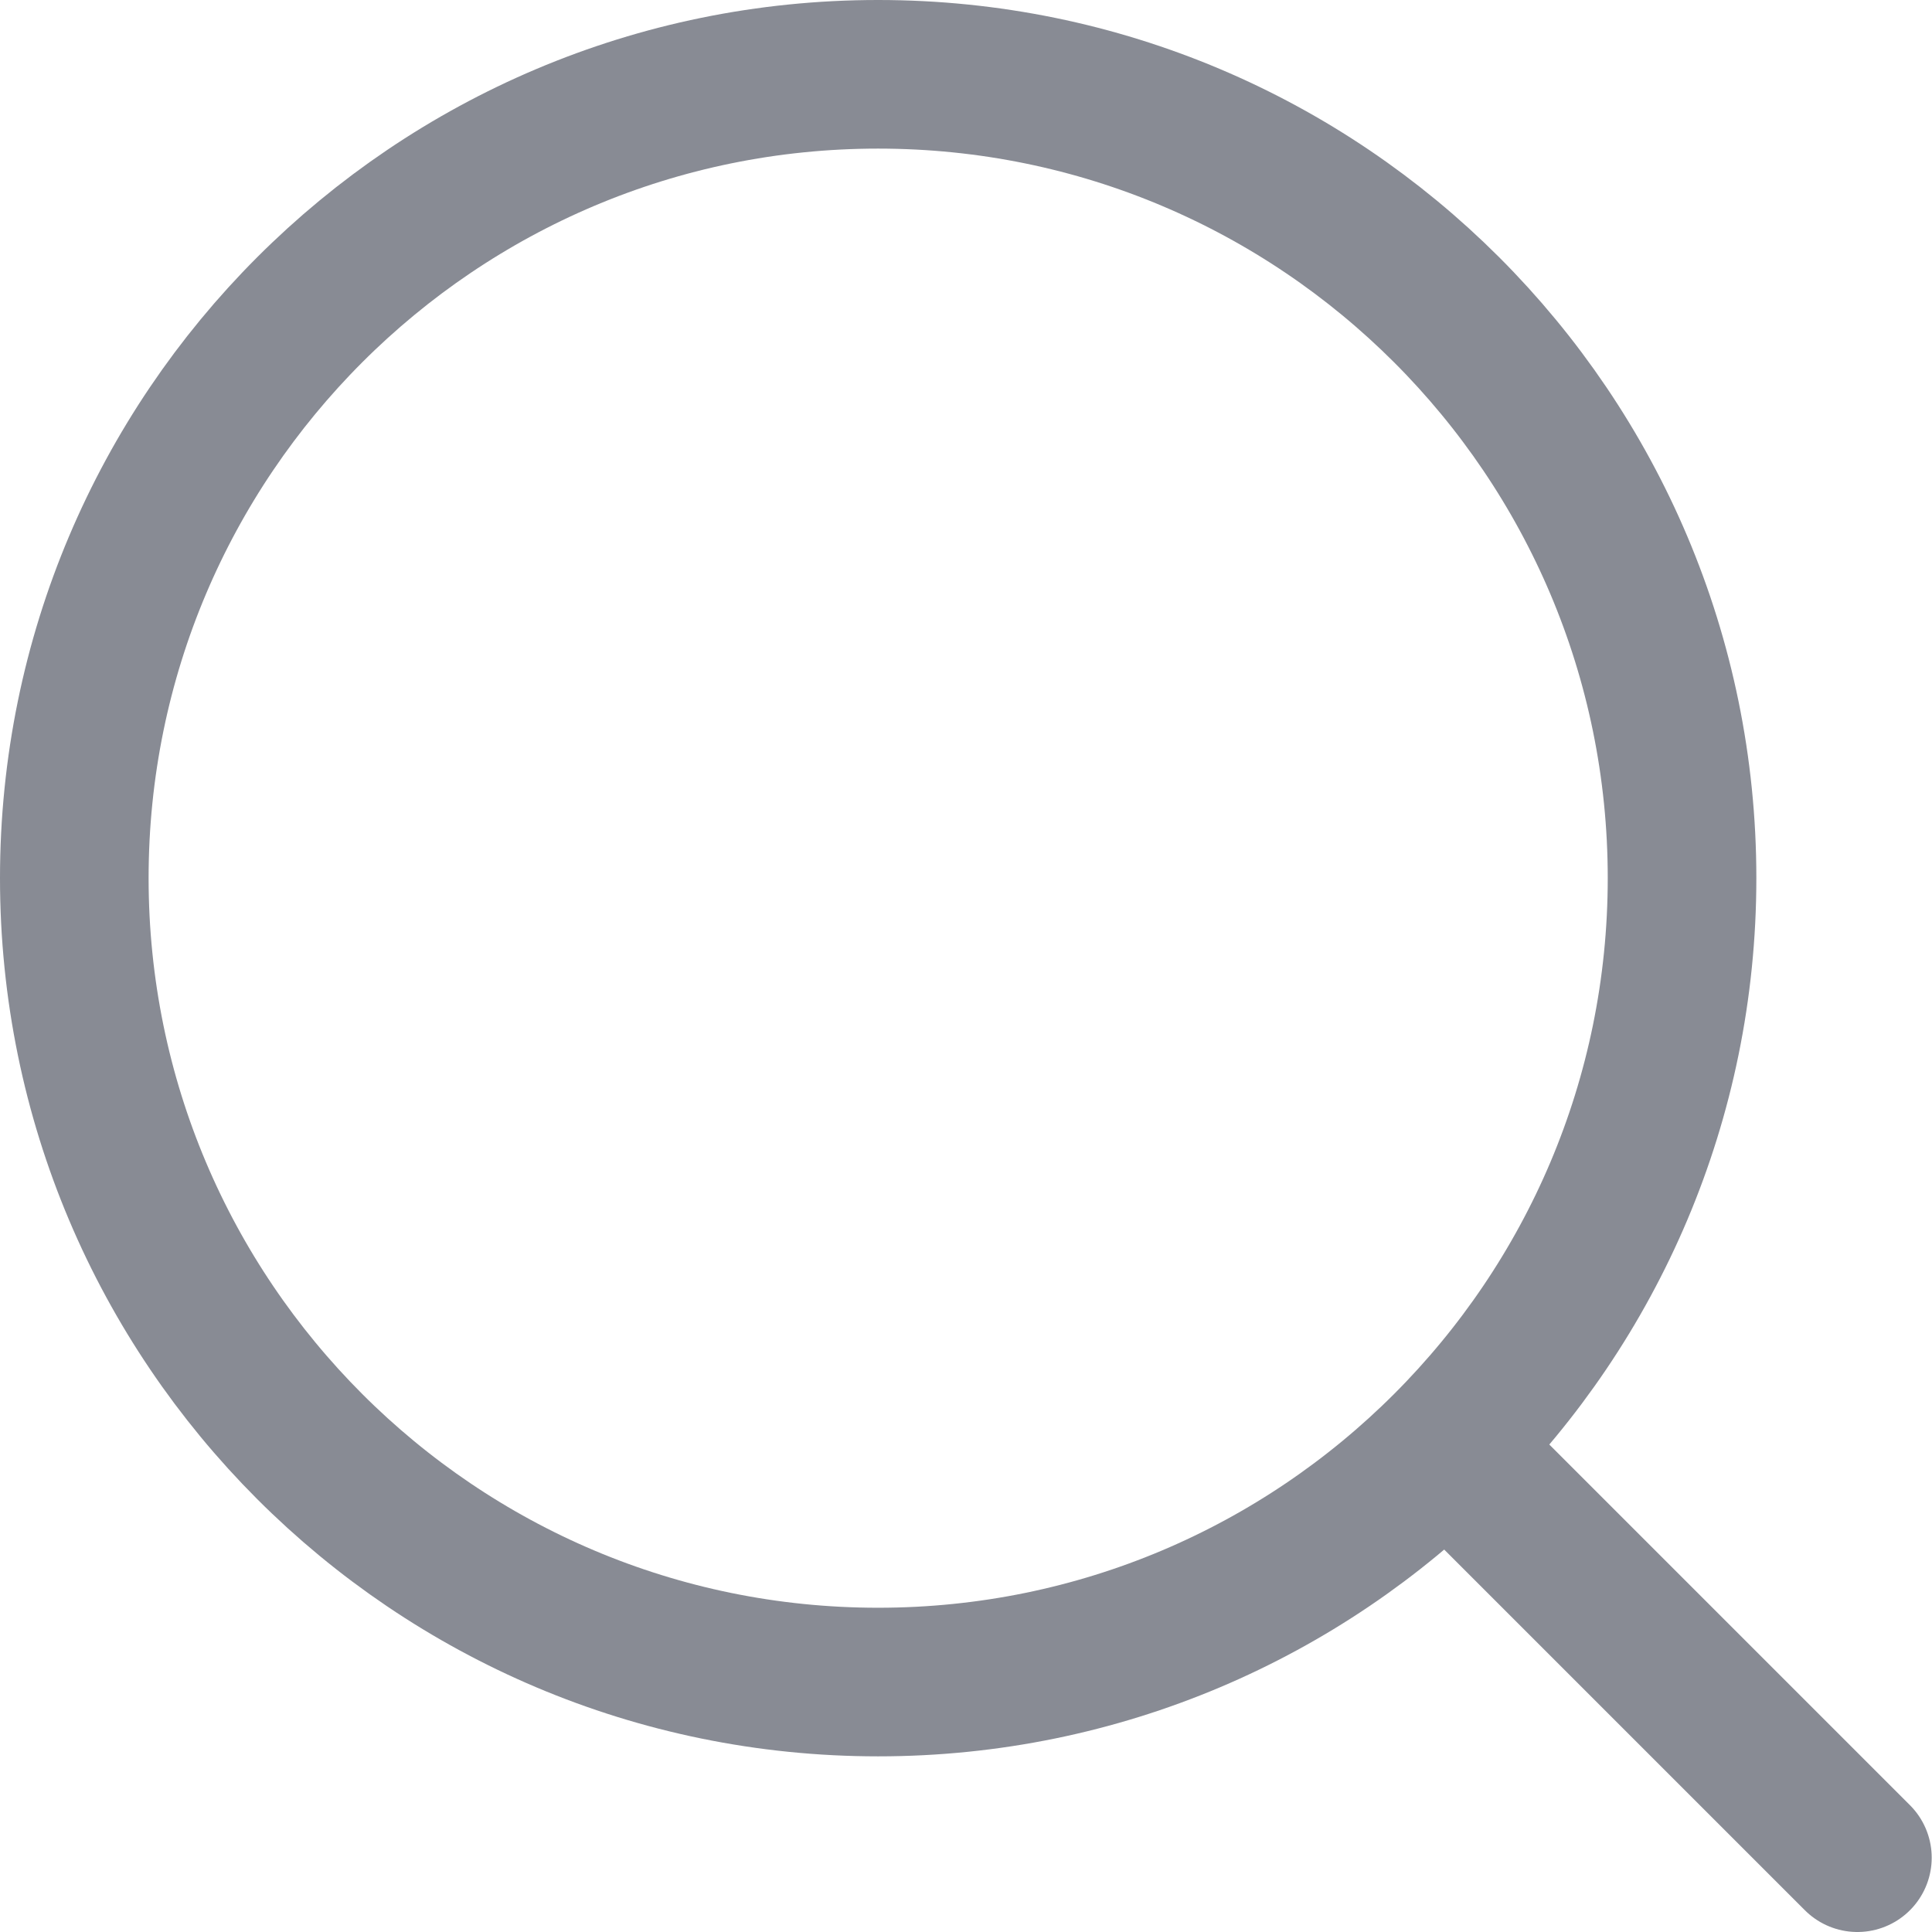
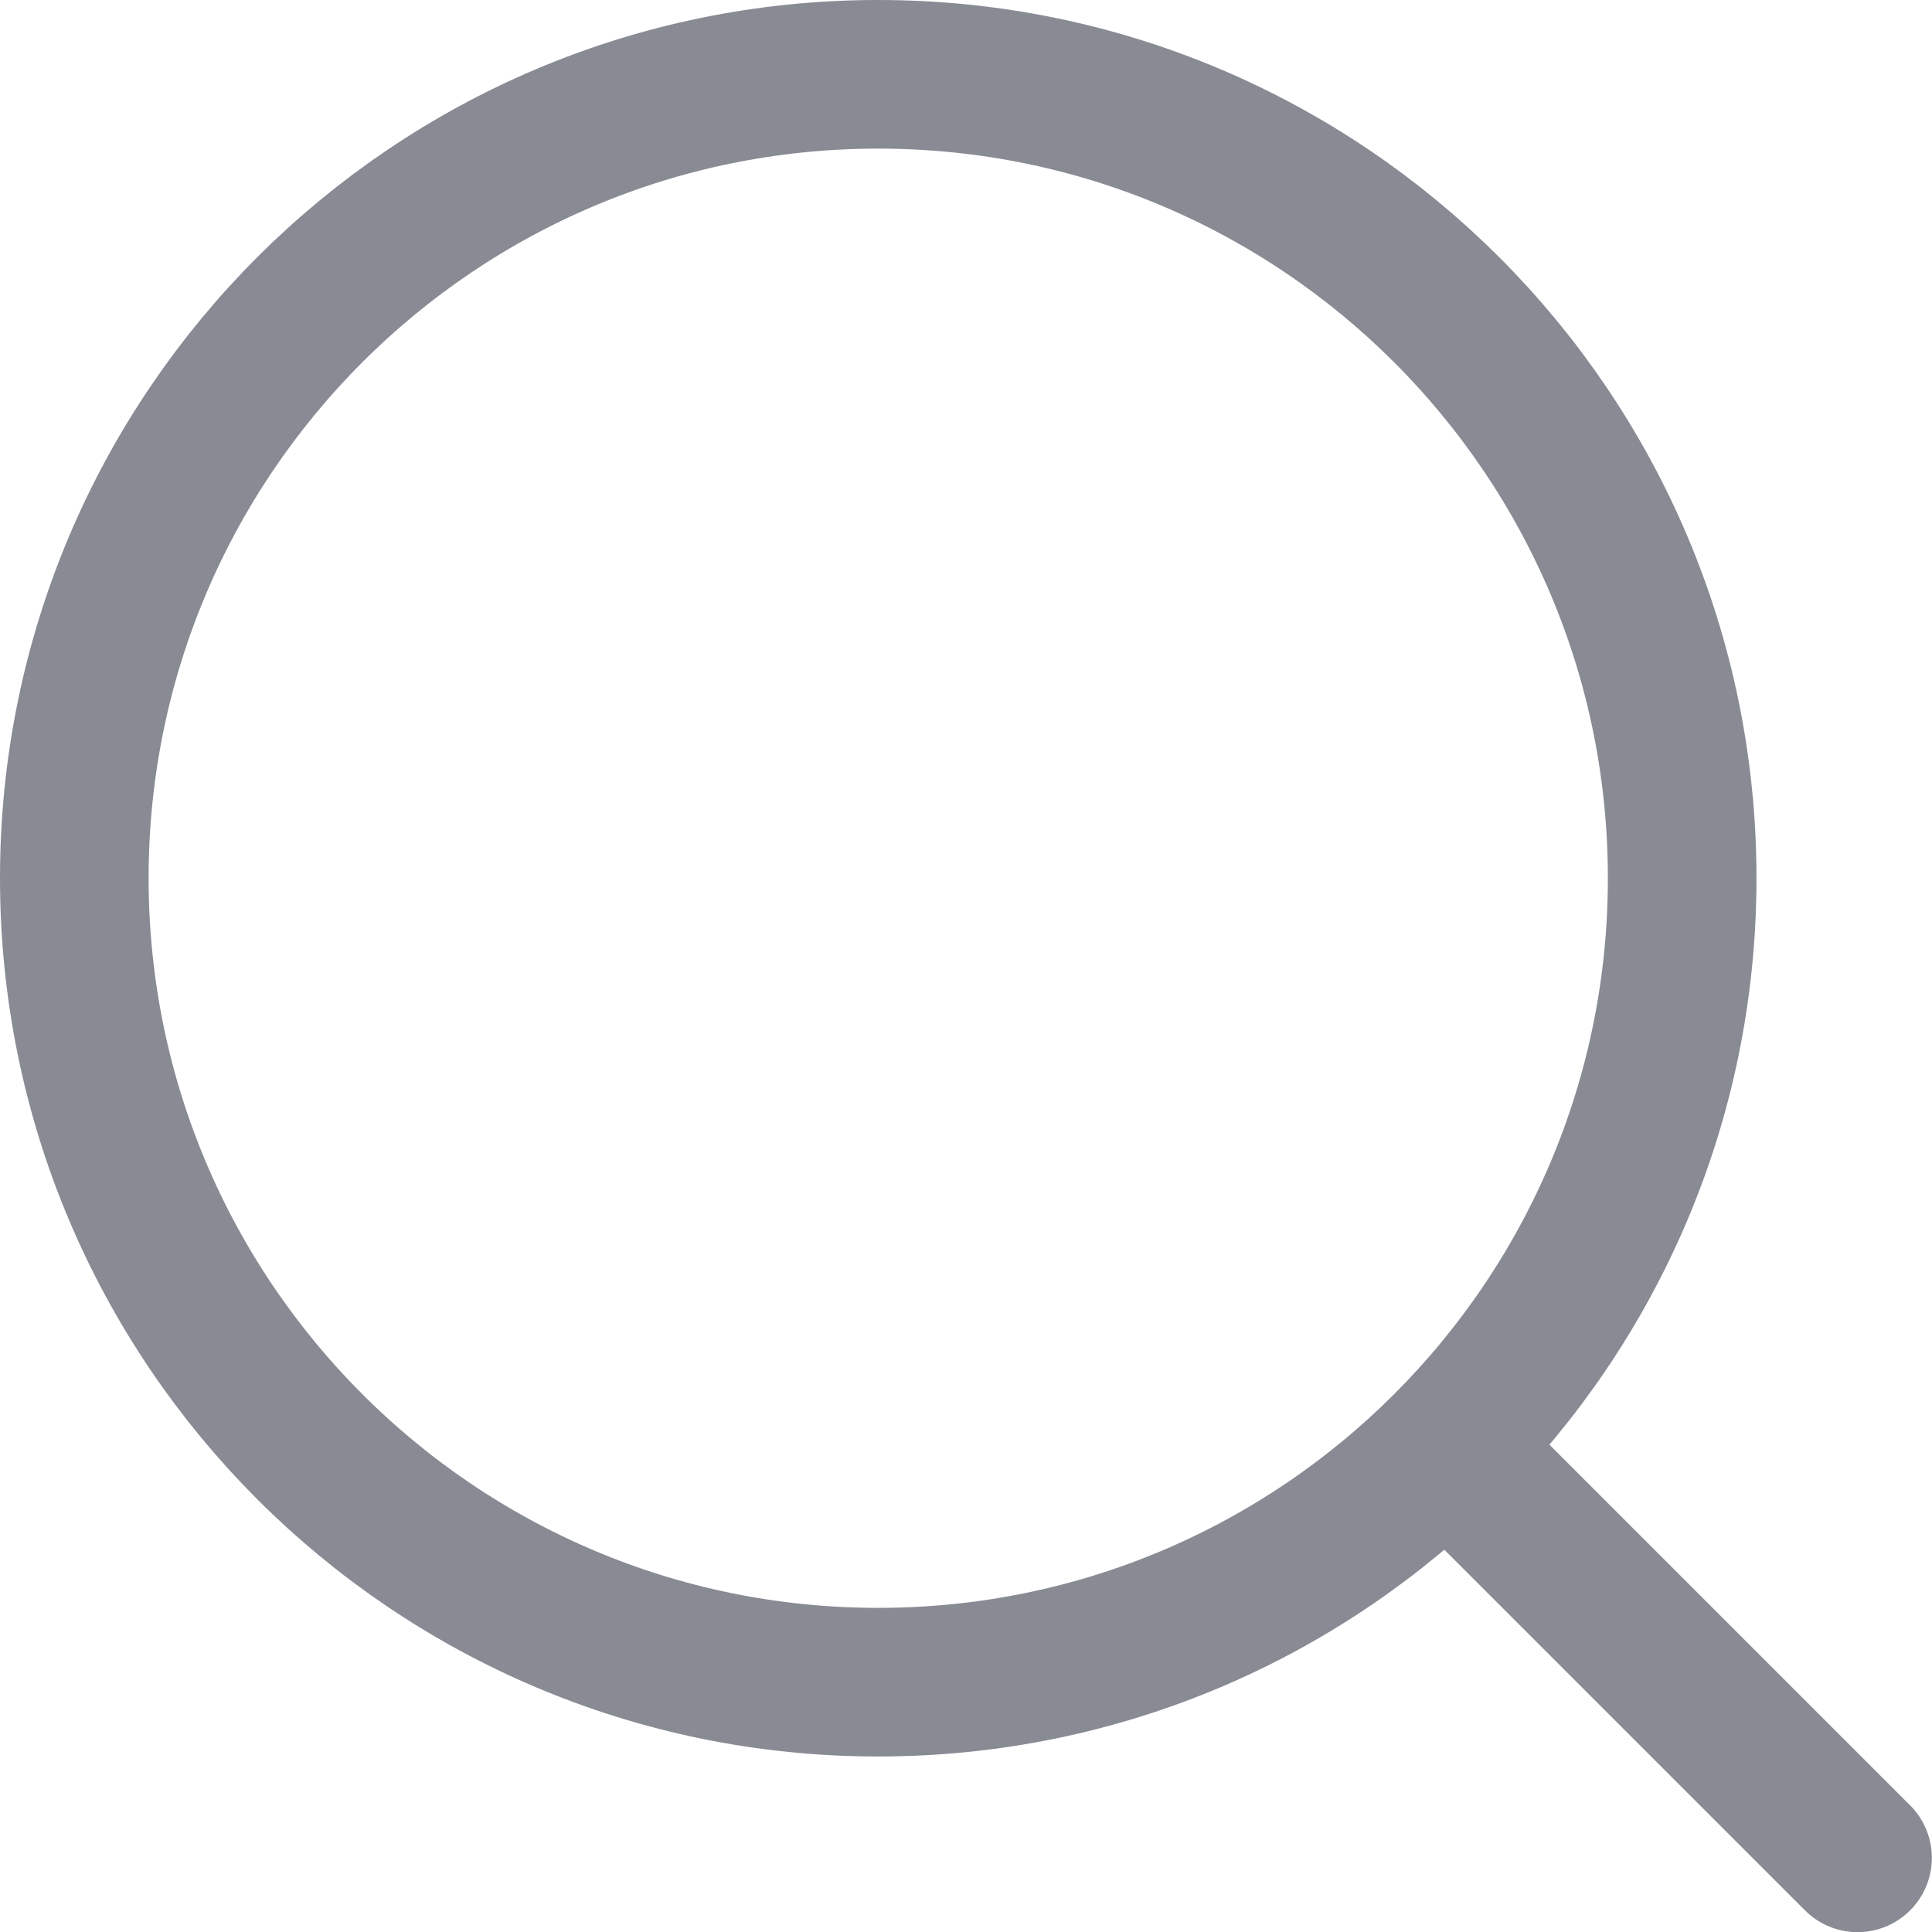
- <svg xmlns="http://www.w3.org/2000/svg" preserveAspectRatio="none" overflow="visible" style="display: block;" width="12.999" height="13.001" viewBox="0 0 12.999 13.001" fill="none">
+ <svg xmlns="http://www.w3.org/2000/svg" preserveAspectRatio="xMidYMid meet" overflow="visible" style="display: block;" width="13" height="13" viewBox="0 0 13 13" fill="none">
  <g id="Group 48097326">
    <path id="Vector" d="M5.909 11.319C8.897 11.319 11.319 8.897 11.319 5.909C11.319 2.922 8.897 0.5 5.909 0.5C2.922 0.5 0.5 2.922 0.5 5.909C0.5 8.897 2.922 11.319 5.909 11.319Z" stroke="#888B94" stroke-linejoin="round" />
    <path id="Vector_2" d="M9.799 9.801L12.499 12.501" stroke="#888B94" stroke-linecap="round" stroke-linejoin="round" />
  </g>
</svg>
